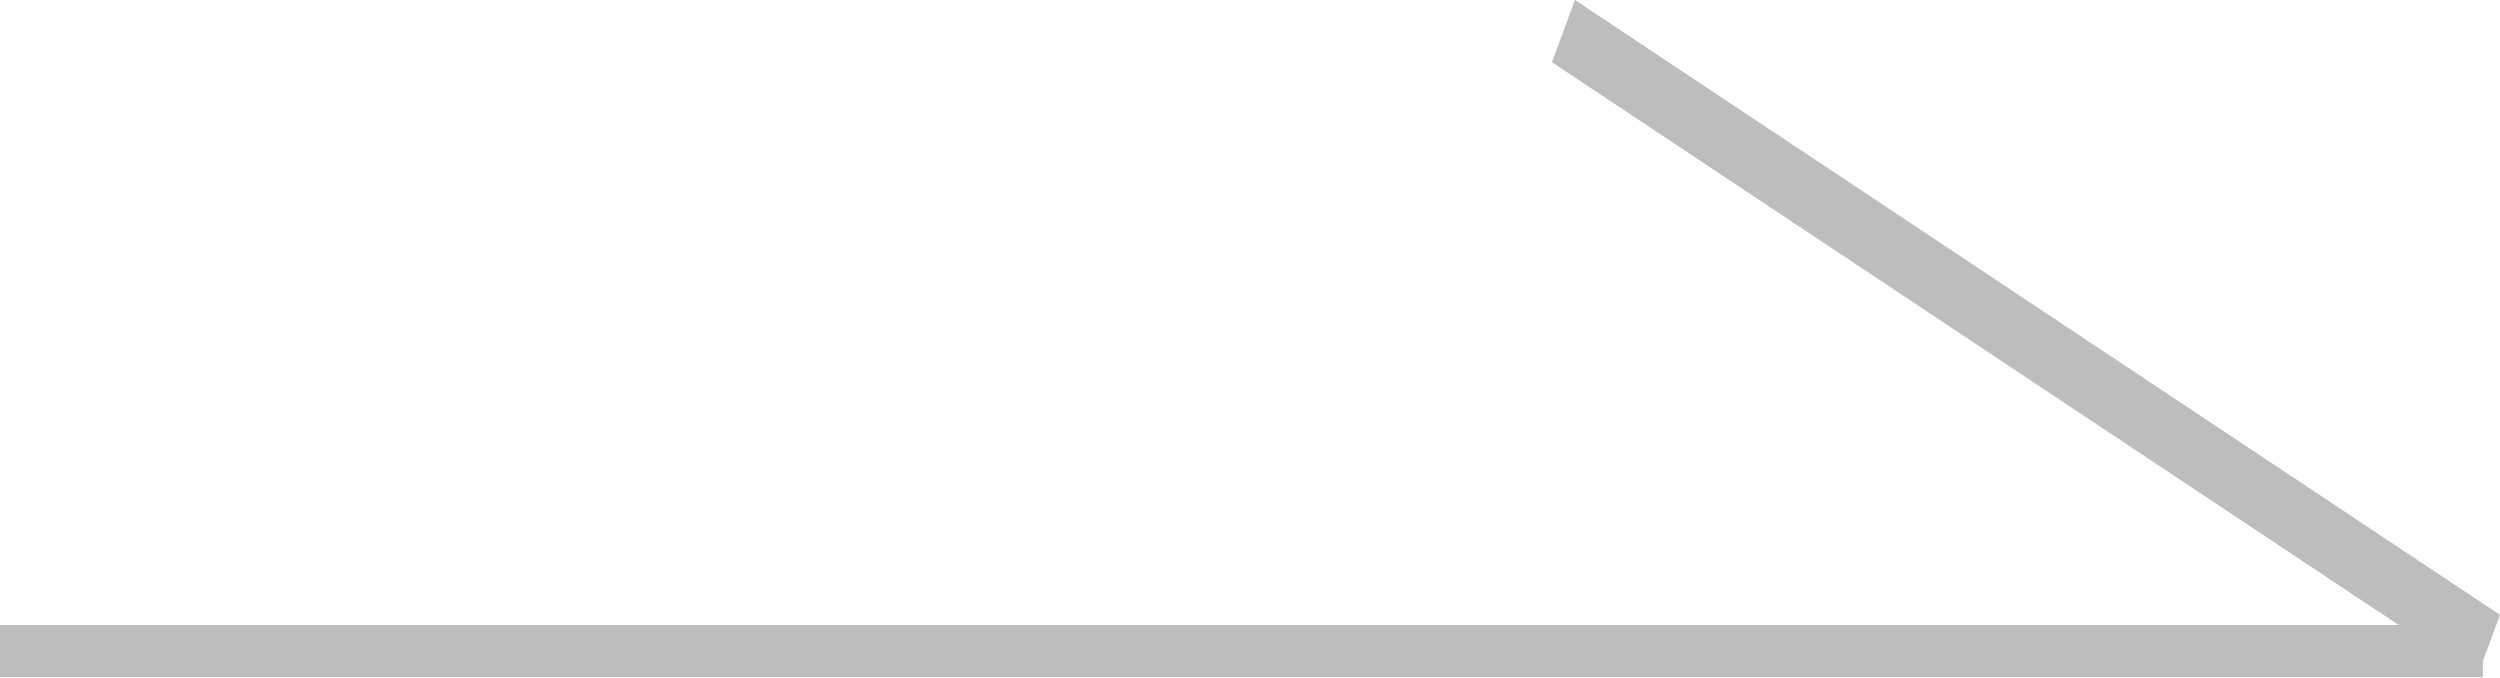
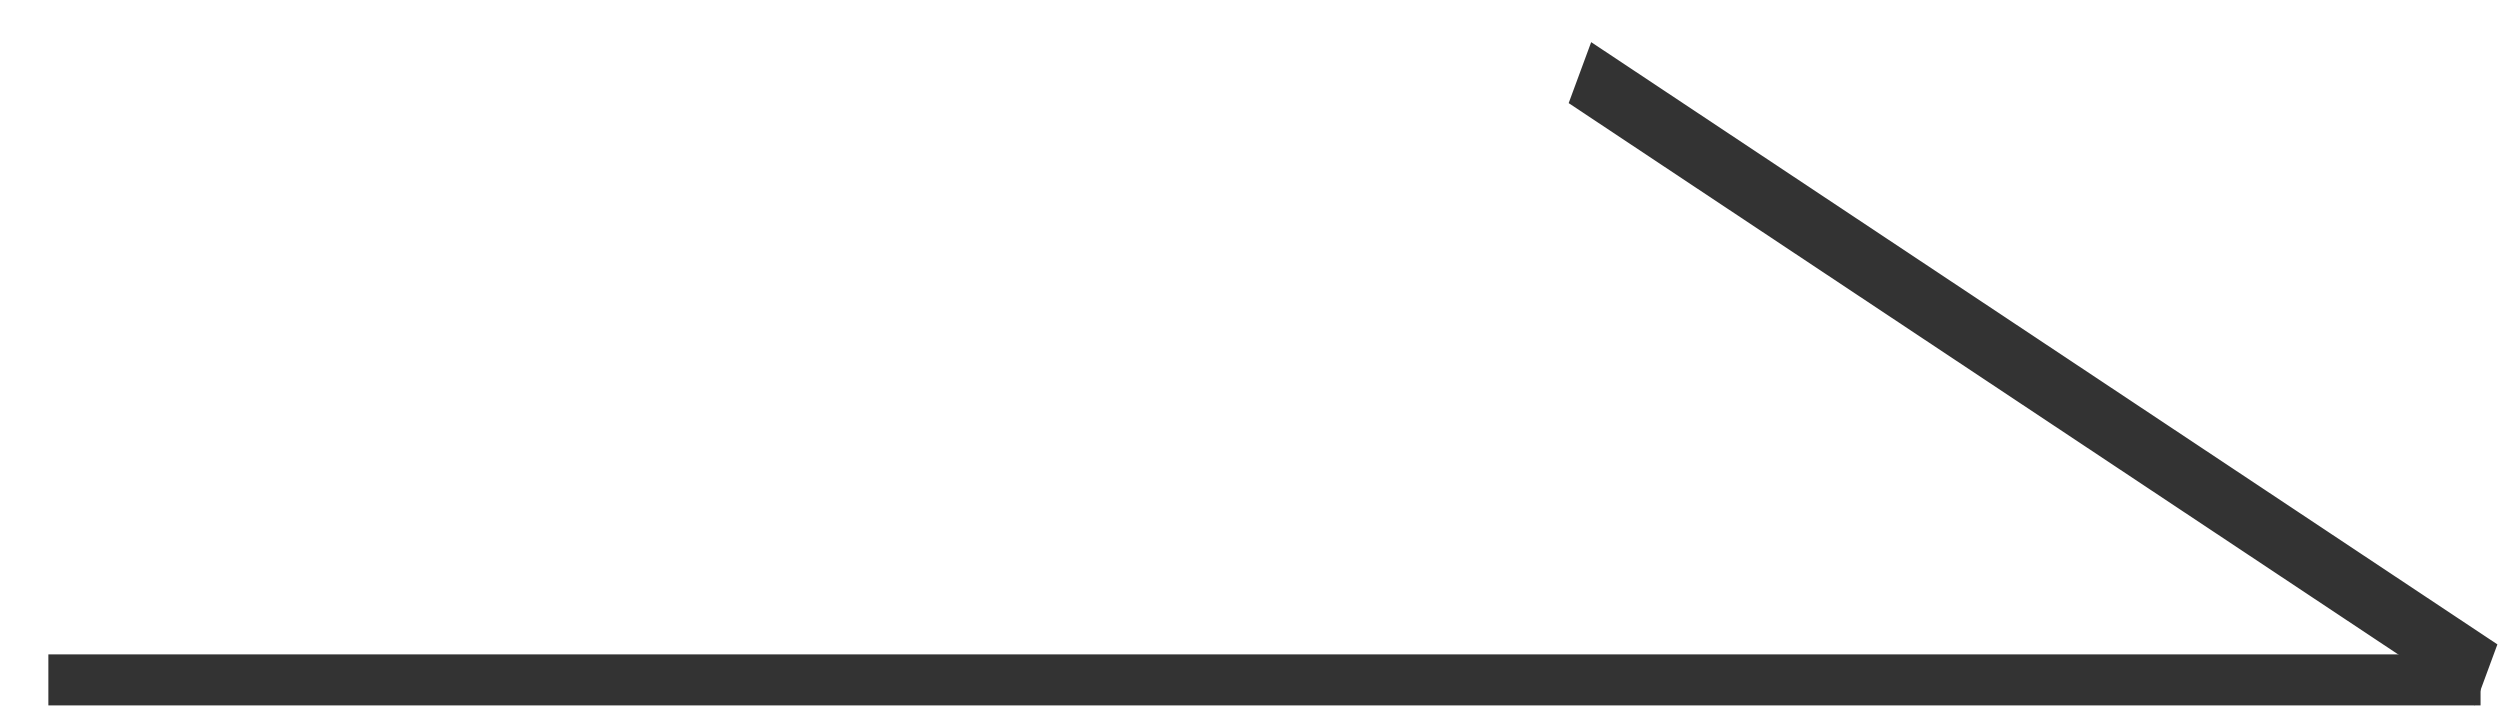
- <svg xmlns="http://www.w3.org/2000/svg" width="48" height="13" viewBox="0 0 48 13" fill="#bdbdbd">
-   <path d="M0 13H47.671V12H0V13Z" fill="currenColor" />
-   <path d="M29.798 1.195L47.559 13L48 11.805L30.238 0L29.798 1.195Z" fill="currenColor" />
+ <svg xmlns="http://www.w3.org/2000/svg" width="49" height="14" viewBox="0 0 49 14" fill="none">
+   <path d="M0.948 13.826H48.619V12.826H0.948V13.826Z" fill="#333333" />
+   <path d="M30.746 2.021L48.508 13.826L48.949 12.63L31.187 0.826L30.746 2.021Z" fill="#333333" />
</svg>
